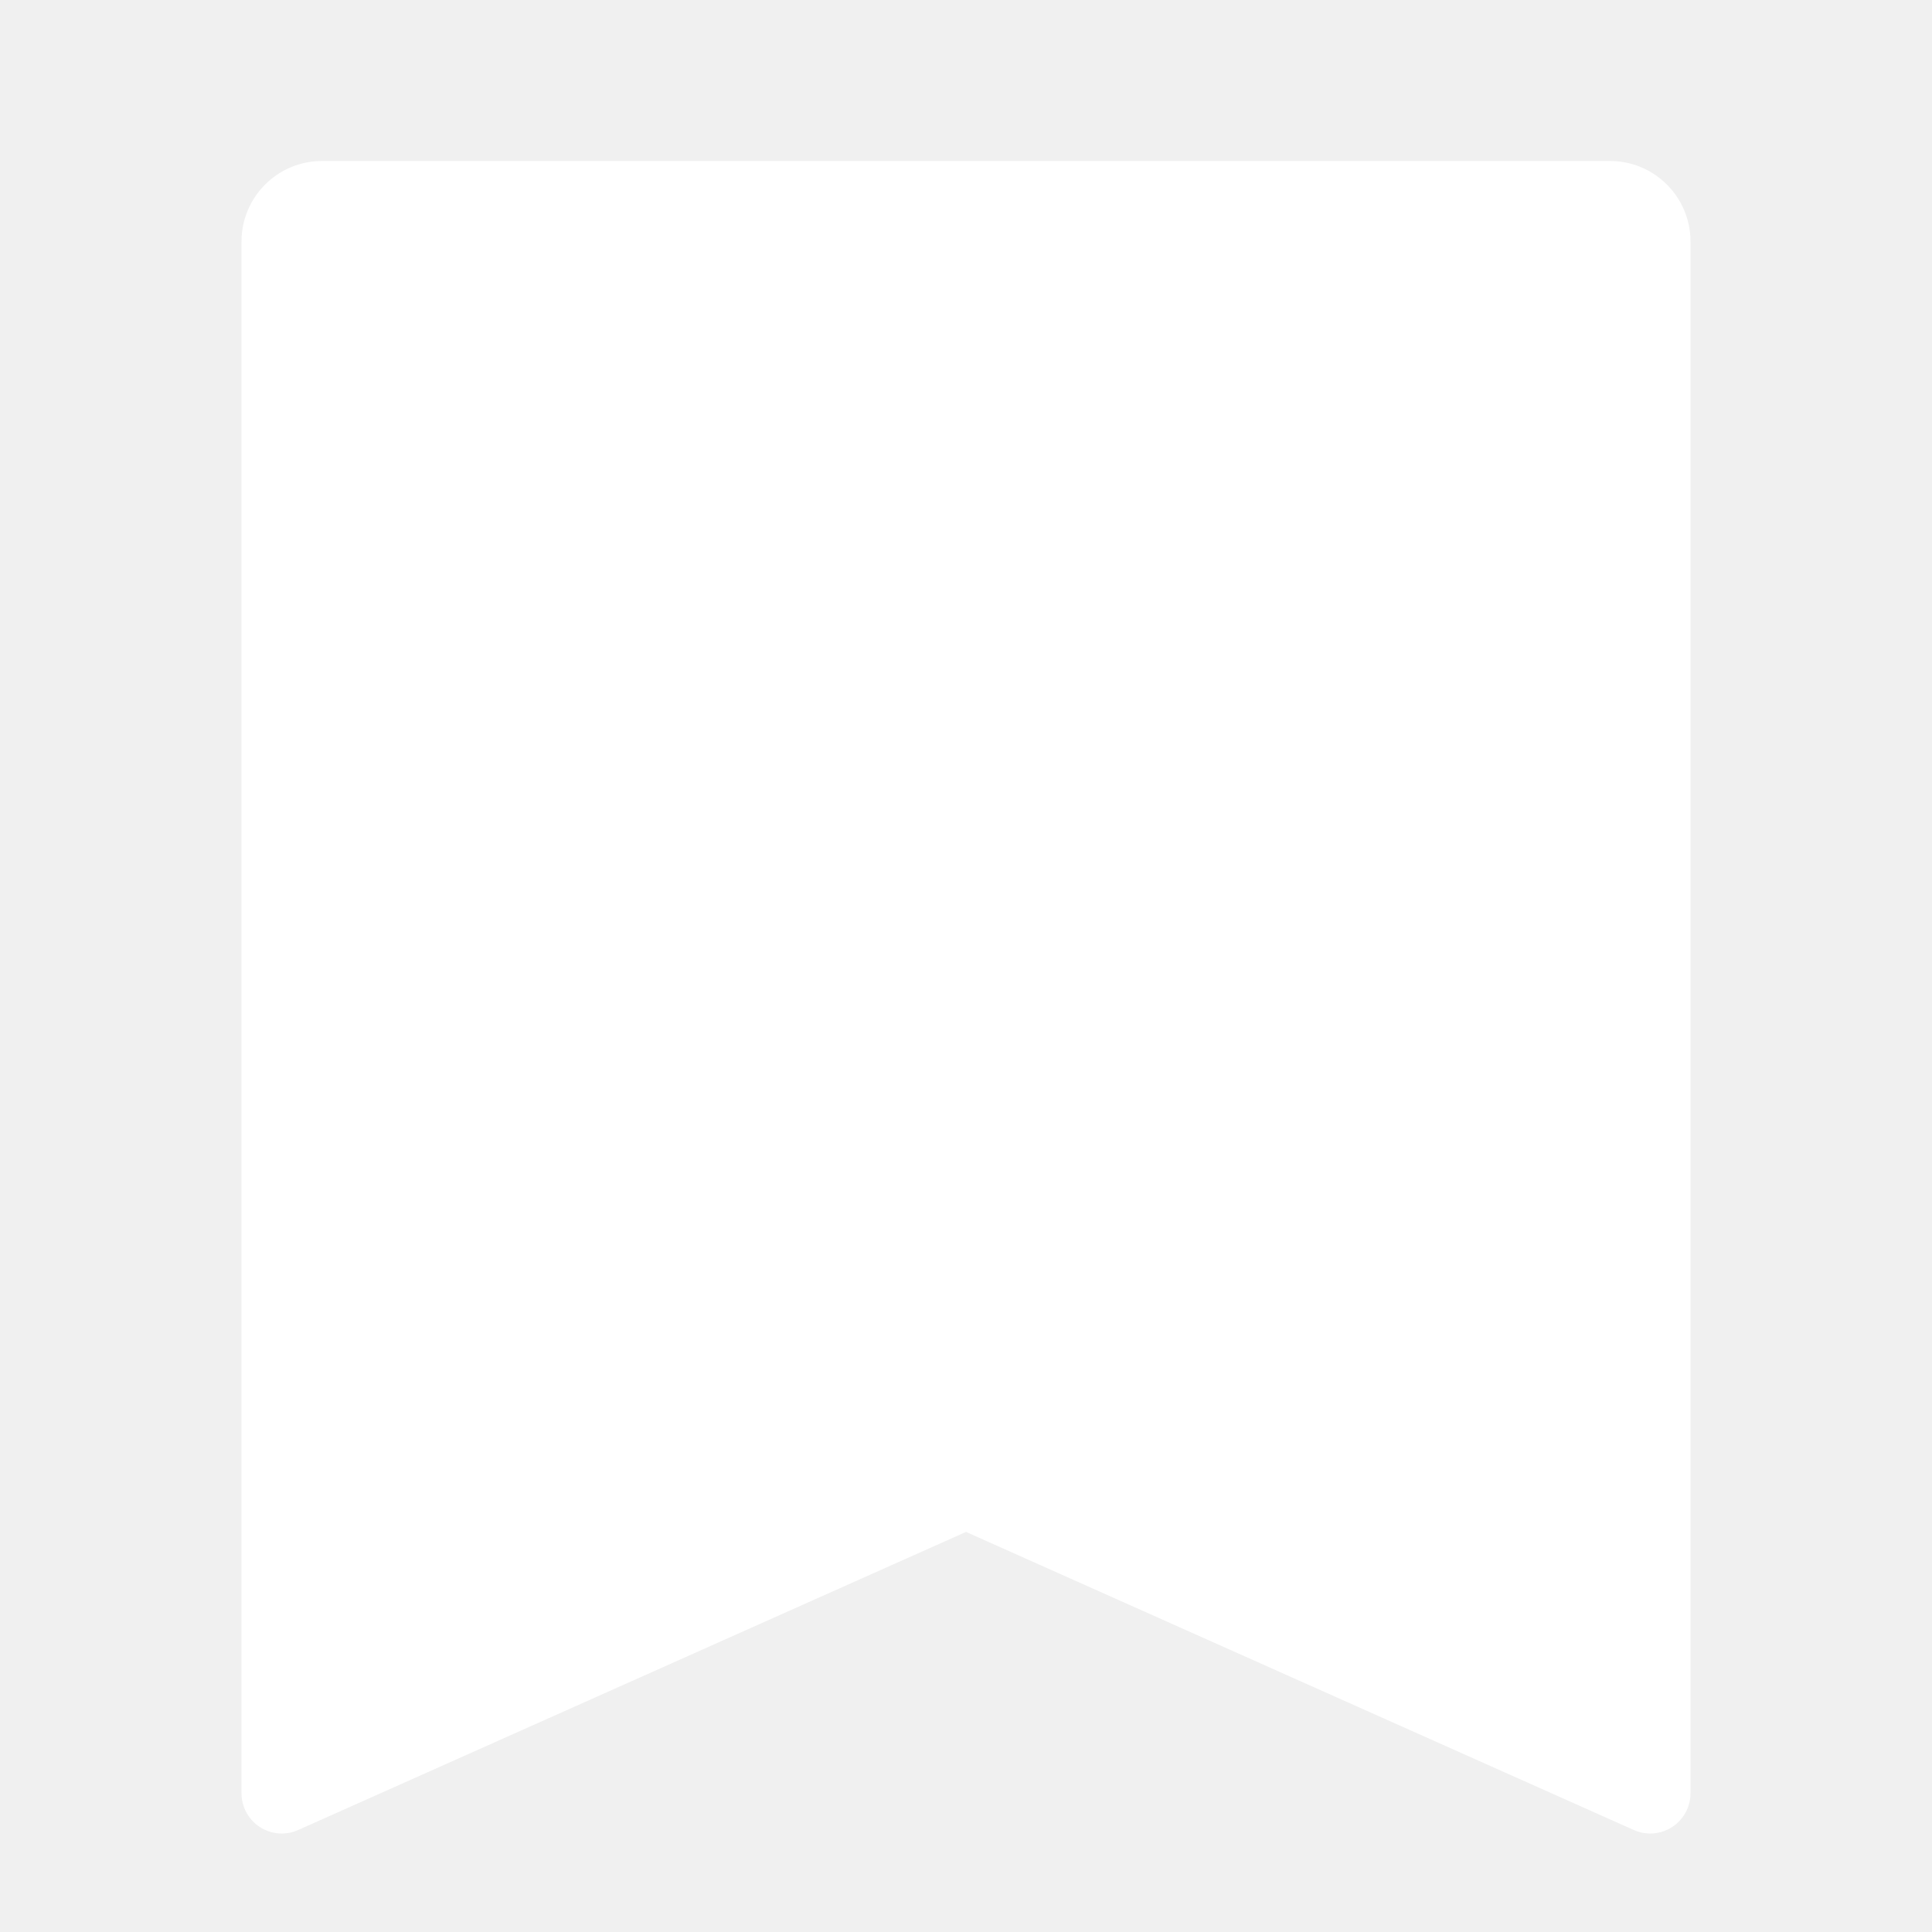
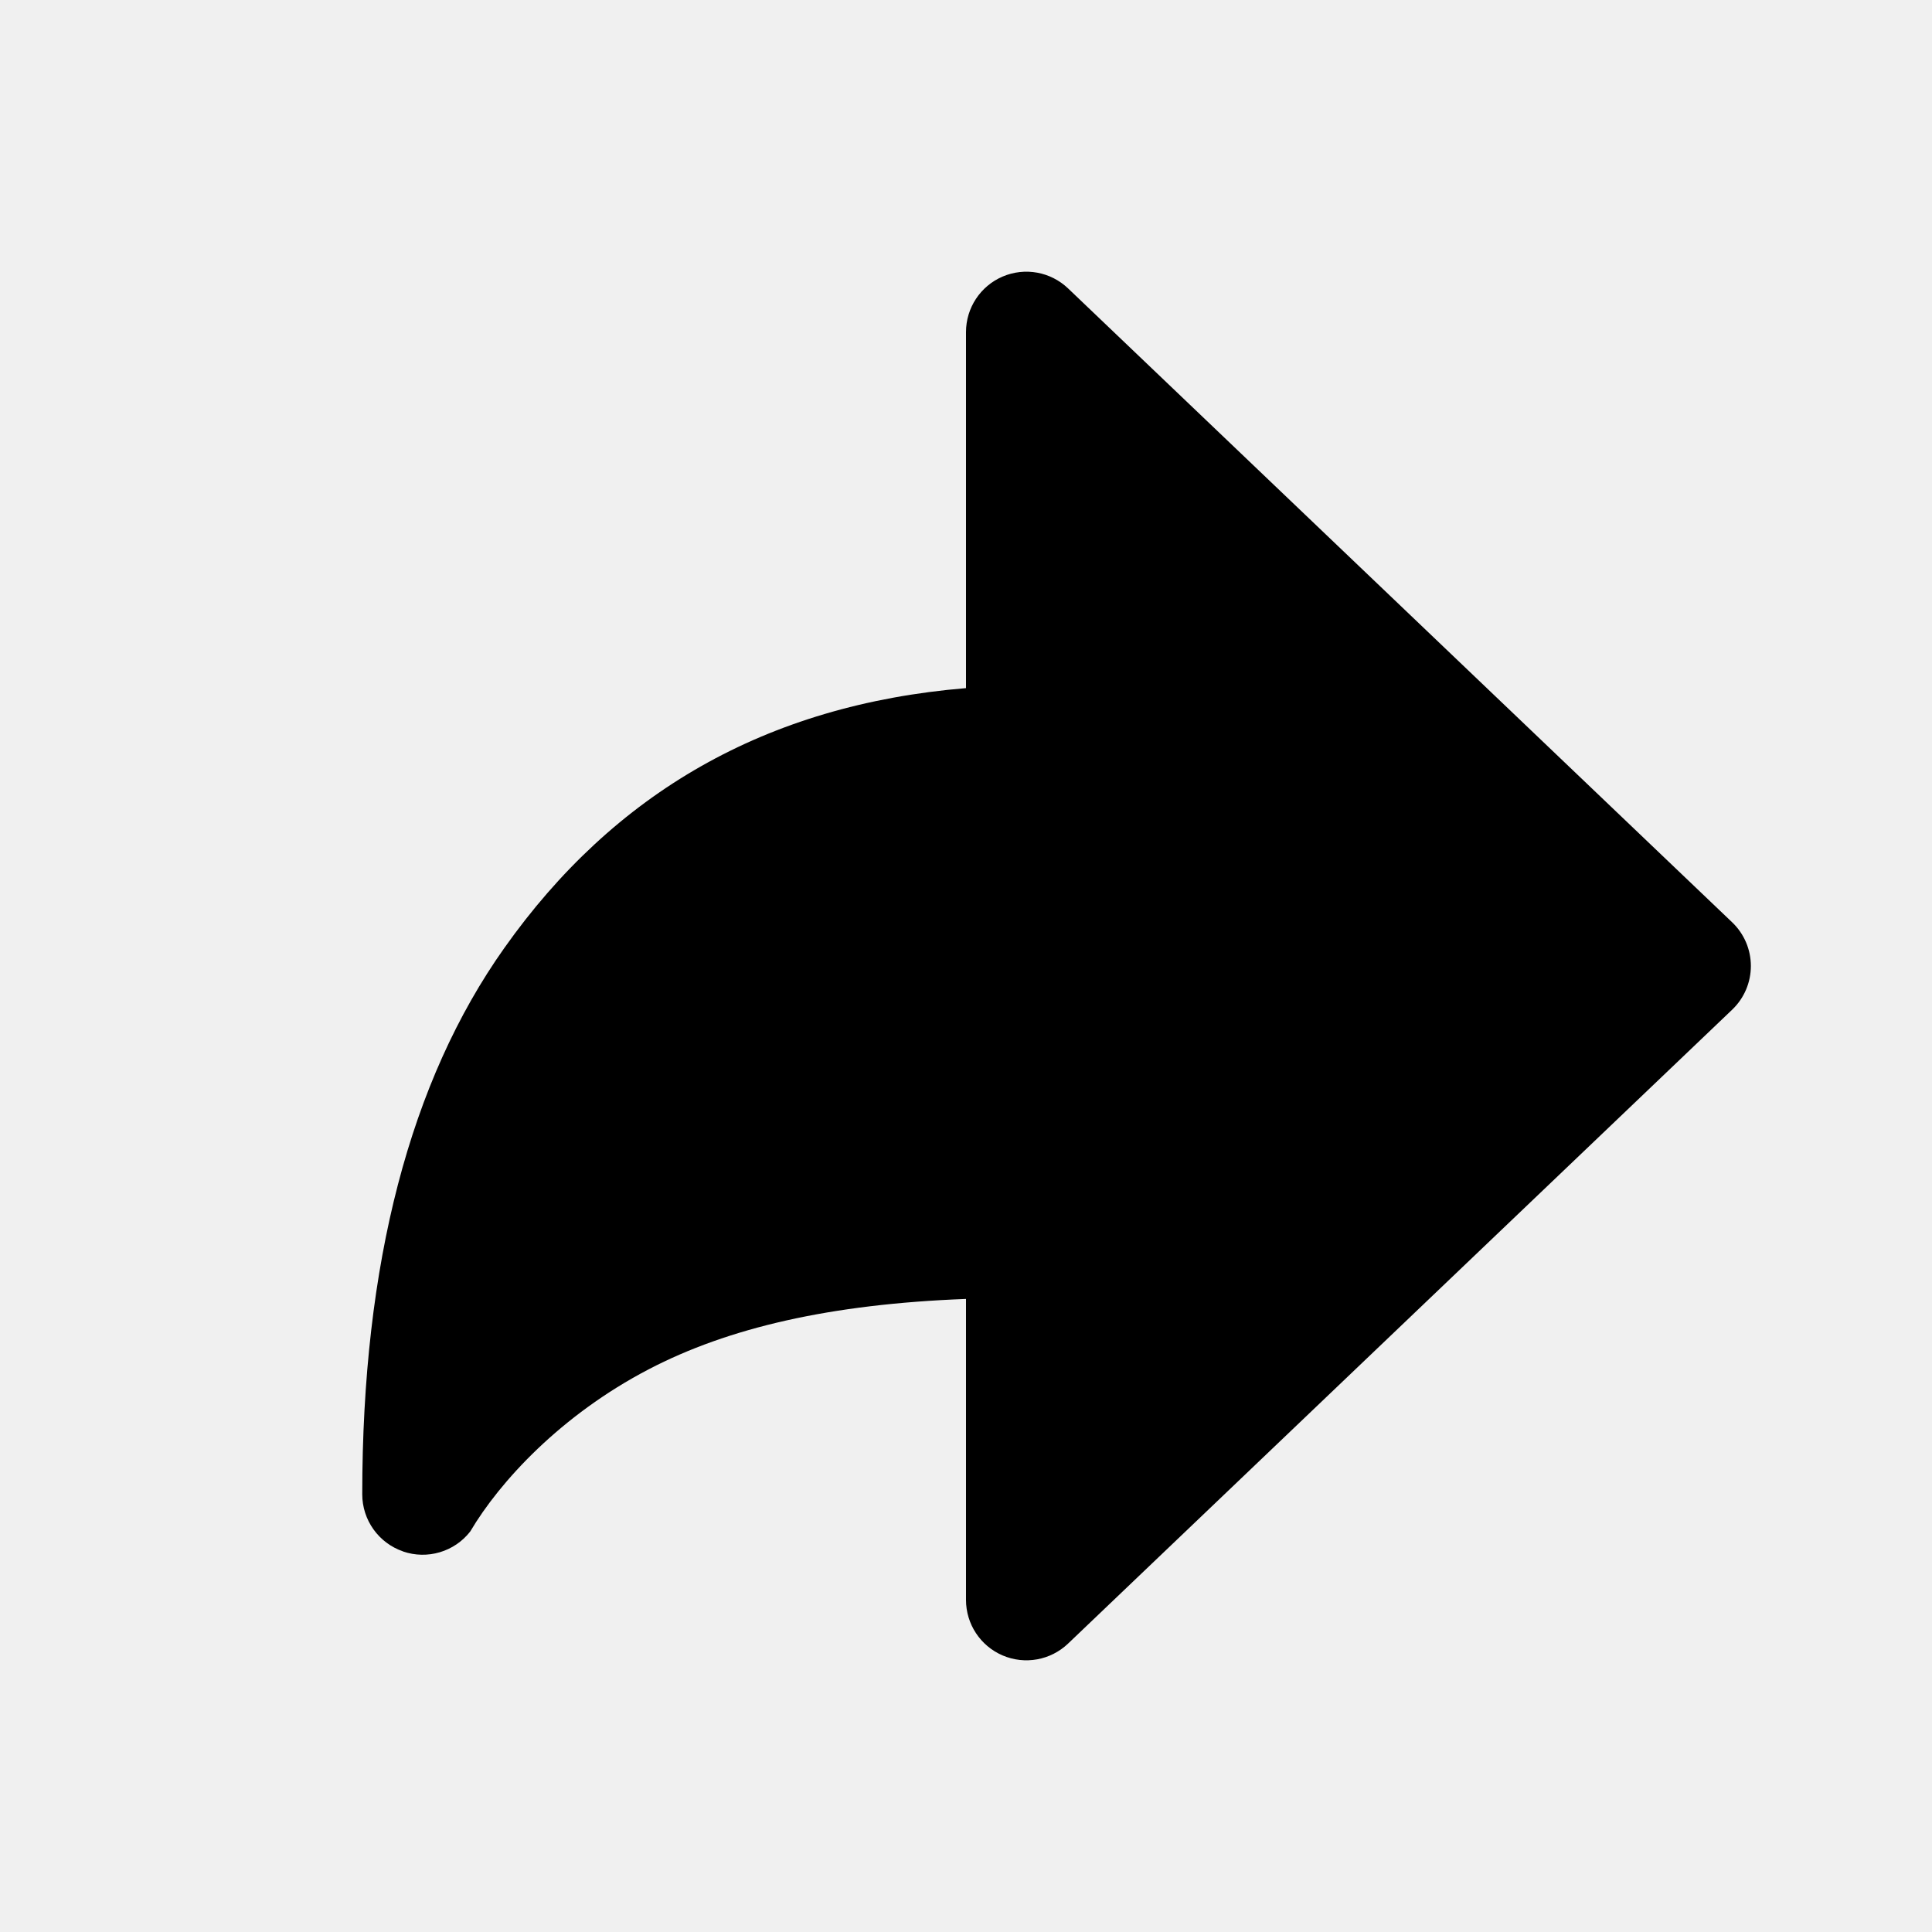
- <svg xmlns="http://www.w3.org/2000/svg" width="24" height="24" viewBox="0 0 24 24">
-   <path fill="#FFFFFF" d="M4 2H20A1 1 0 0 1 21 3V22.276A.5.5 0 0 1 20.296 22.733L12 19.03L3.704 22.733A.5.5 0 0 1 3 22.276V3A1 1 0 0 1 4 2Z" />
+ <svg xmlns="http://www.w3.org/2000/svg" viewBox="0 0 512 512" width="35" height="35" fill="currentColor">
+   <path d="M106.79 411.13A16 16 0 0 1 96 396c0-61.1 12.68-109.56 37.65-144.77 29-41 69.21-64.46 122.35-68.87V88a16 16 0 0 1 27.05-11.57l176 168a16 16 0 0 1 0 23.14l-176 168A16 16 0 0 1 256 424v-79.77c-36 1.36-63 7.65-84.07 18.64-23.25 12.12-39.46 29.71-47.32 43a16 16 0 0 1-17.82 5.28Z" />
</svg>
